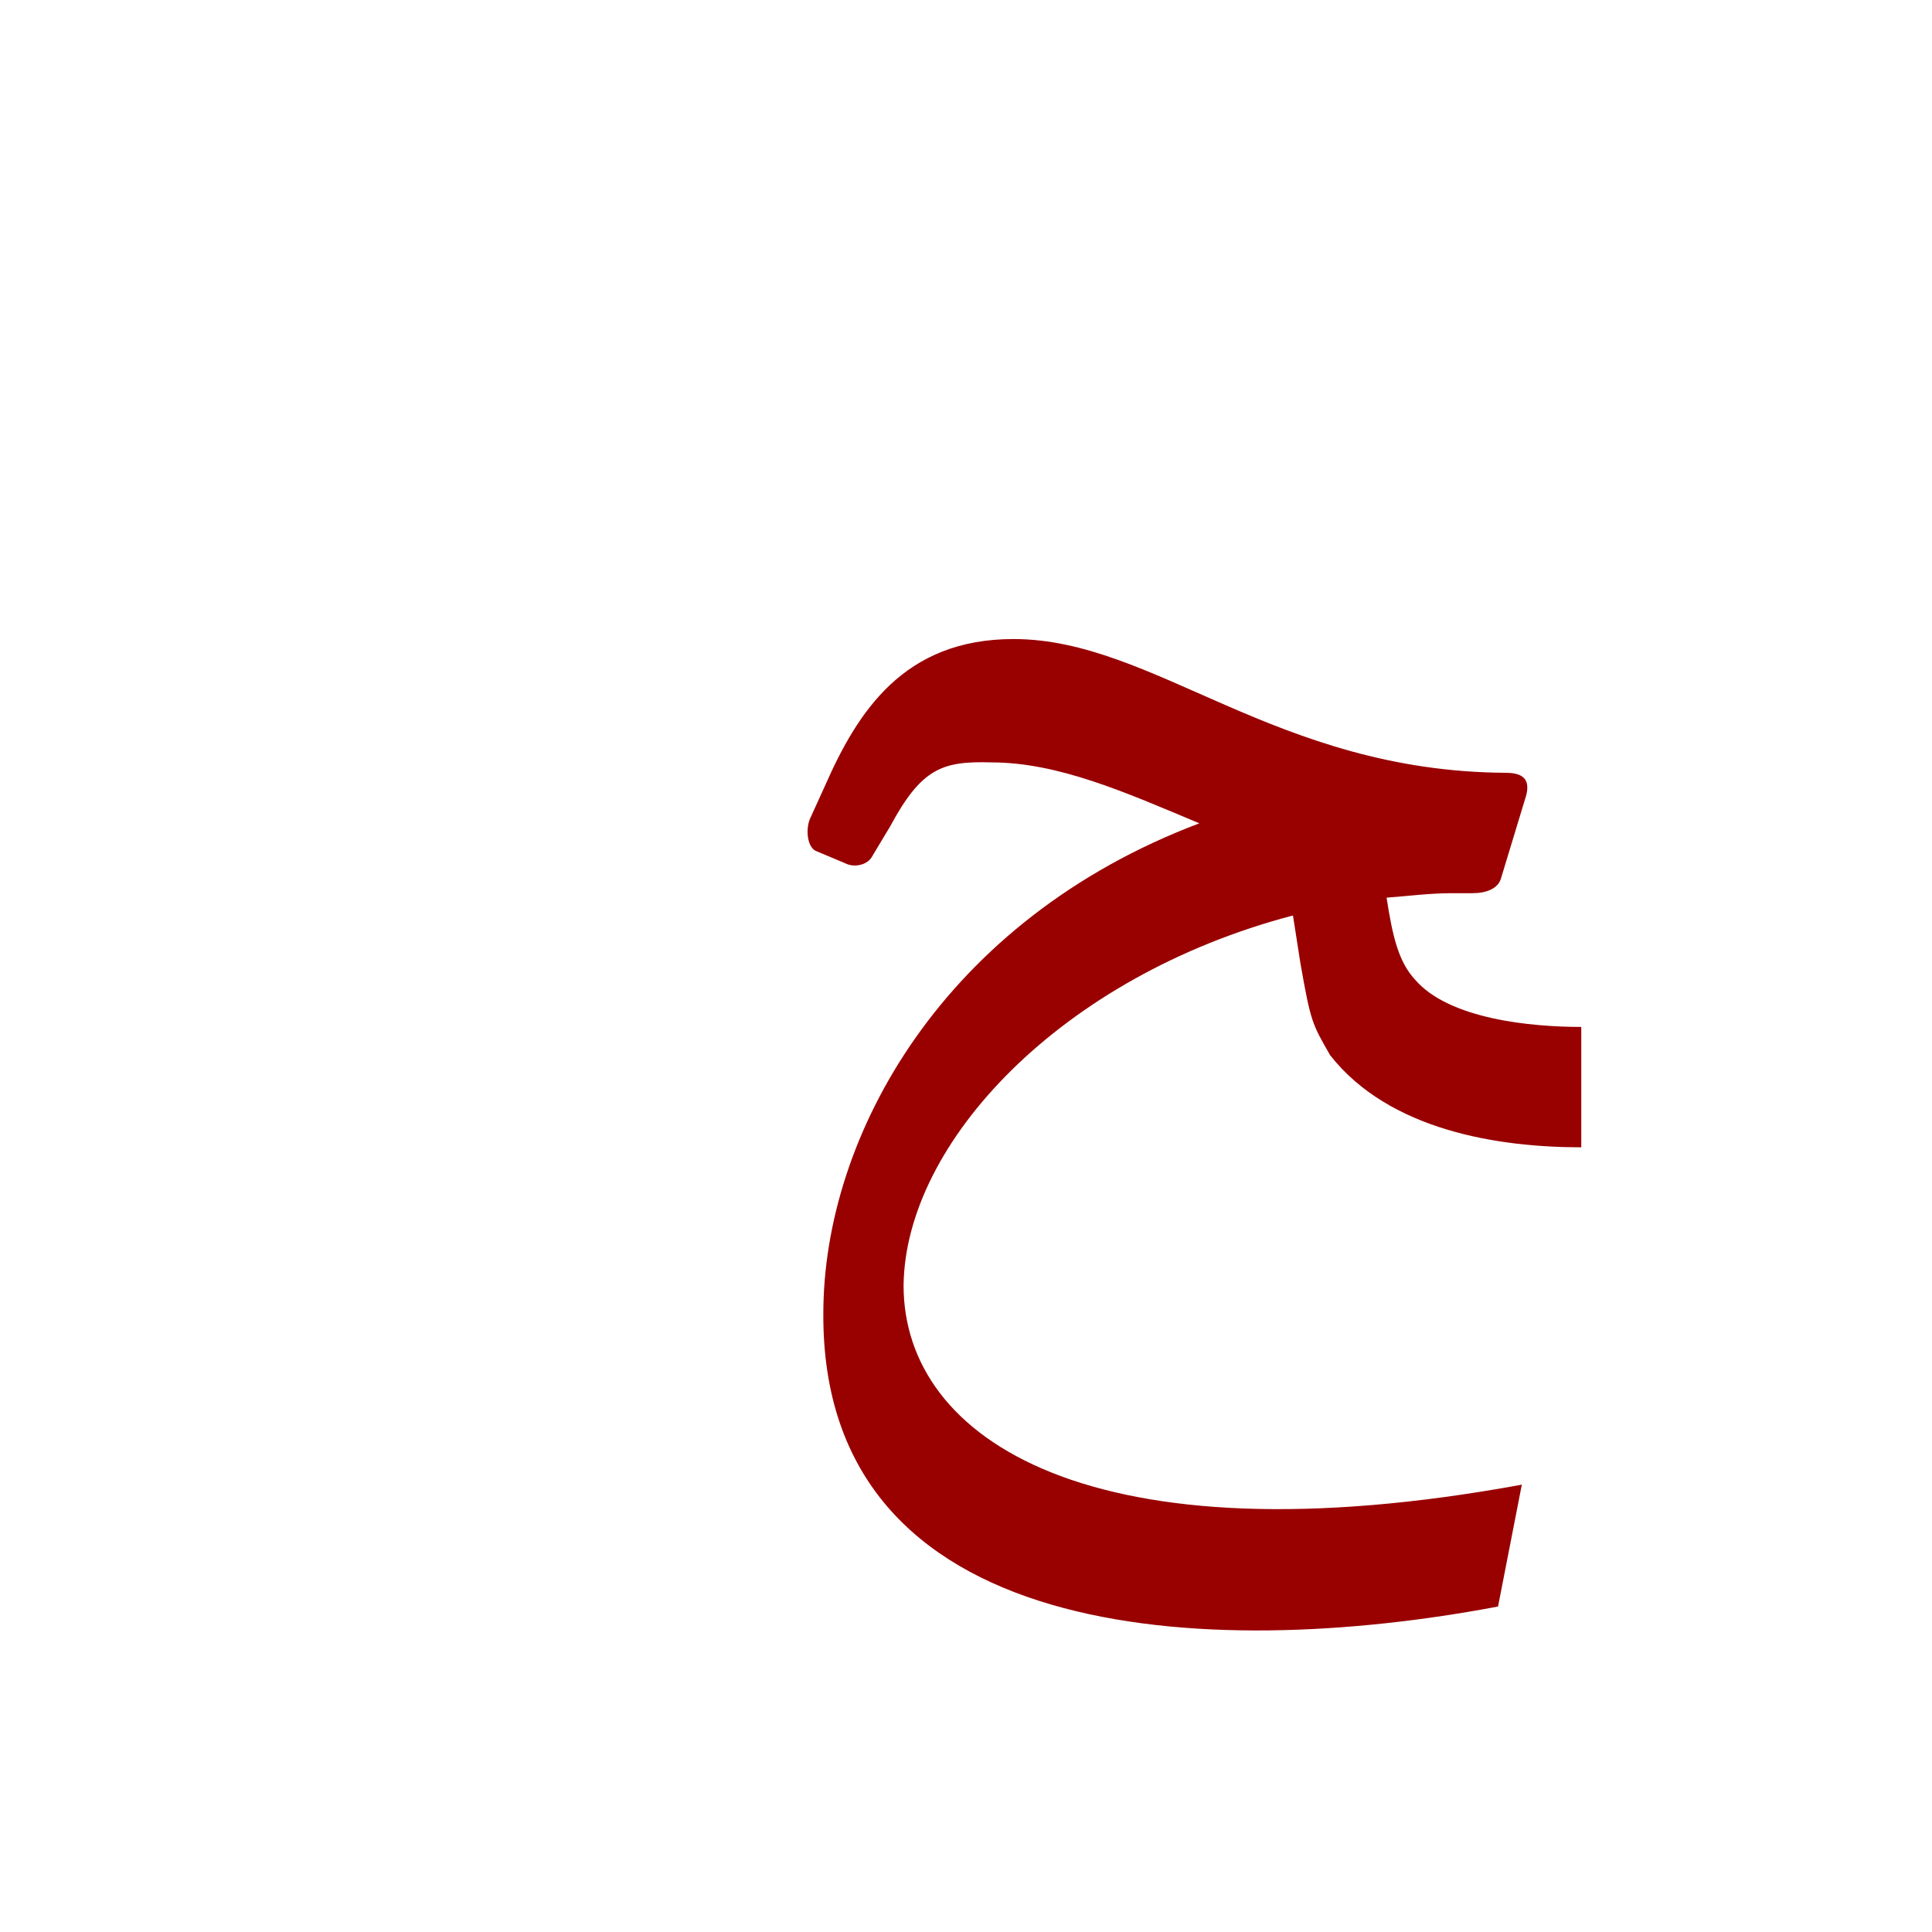
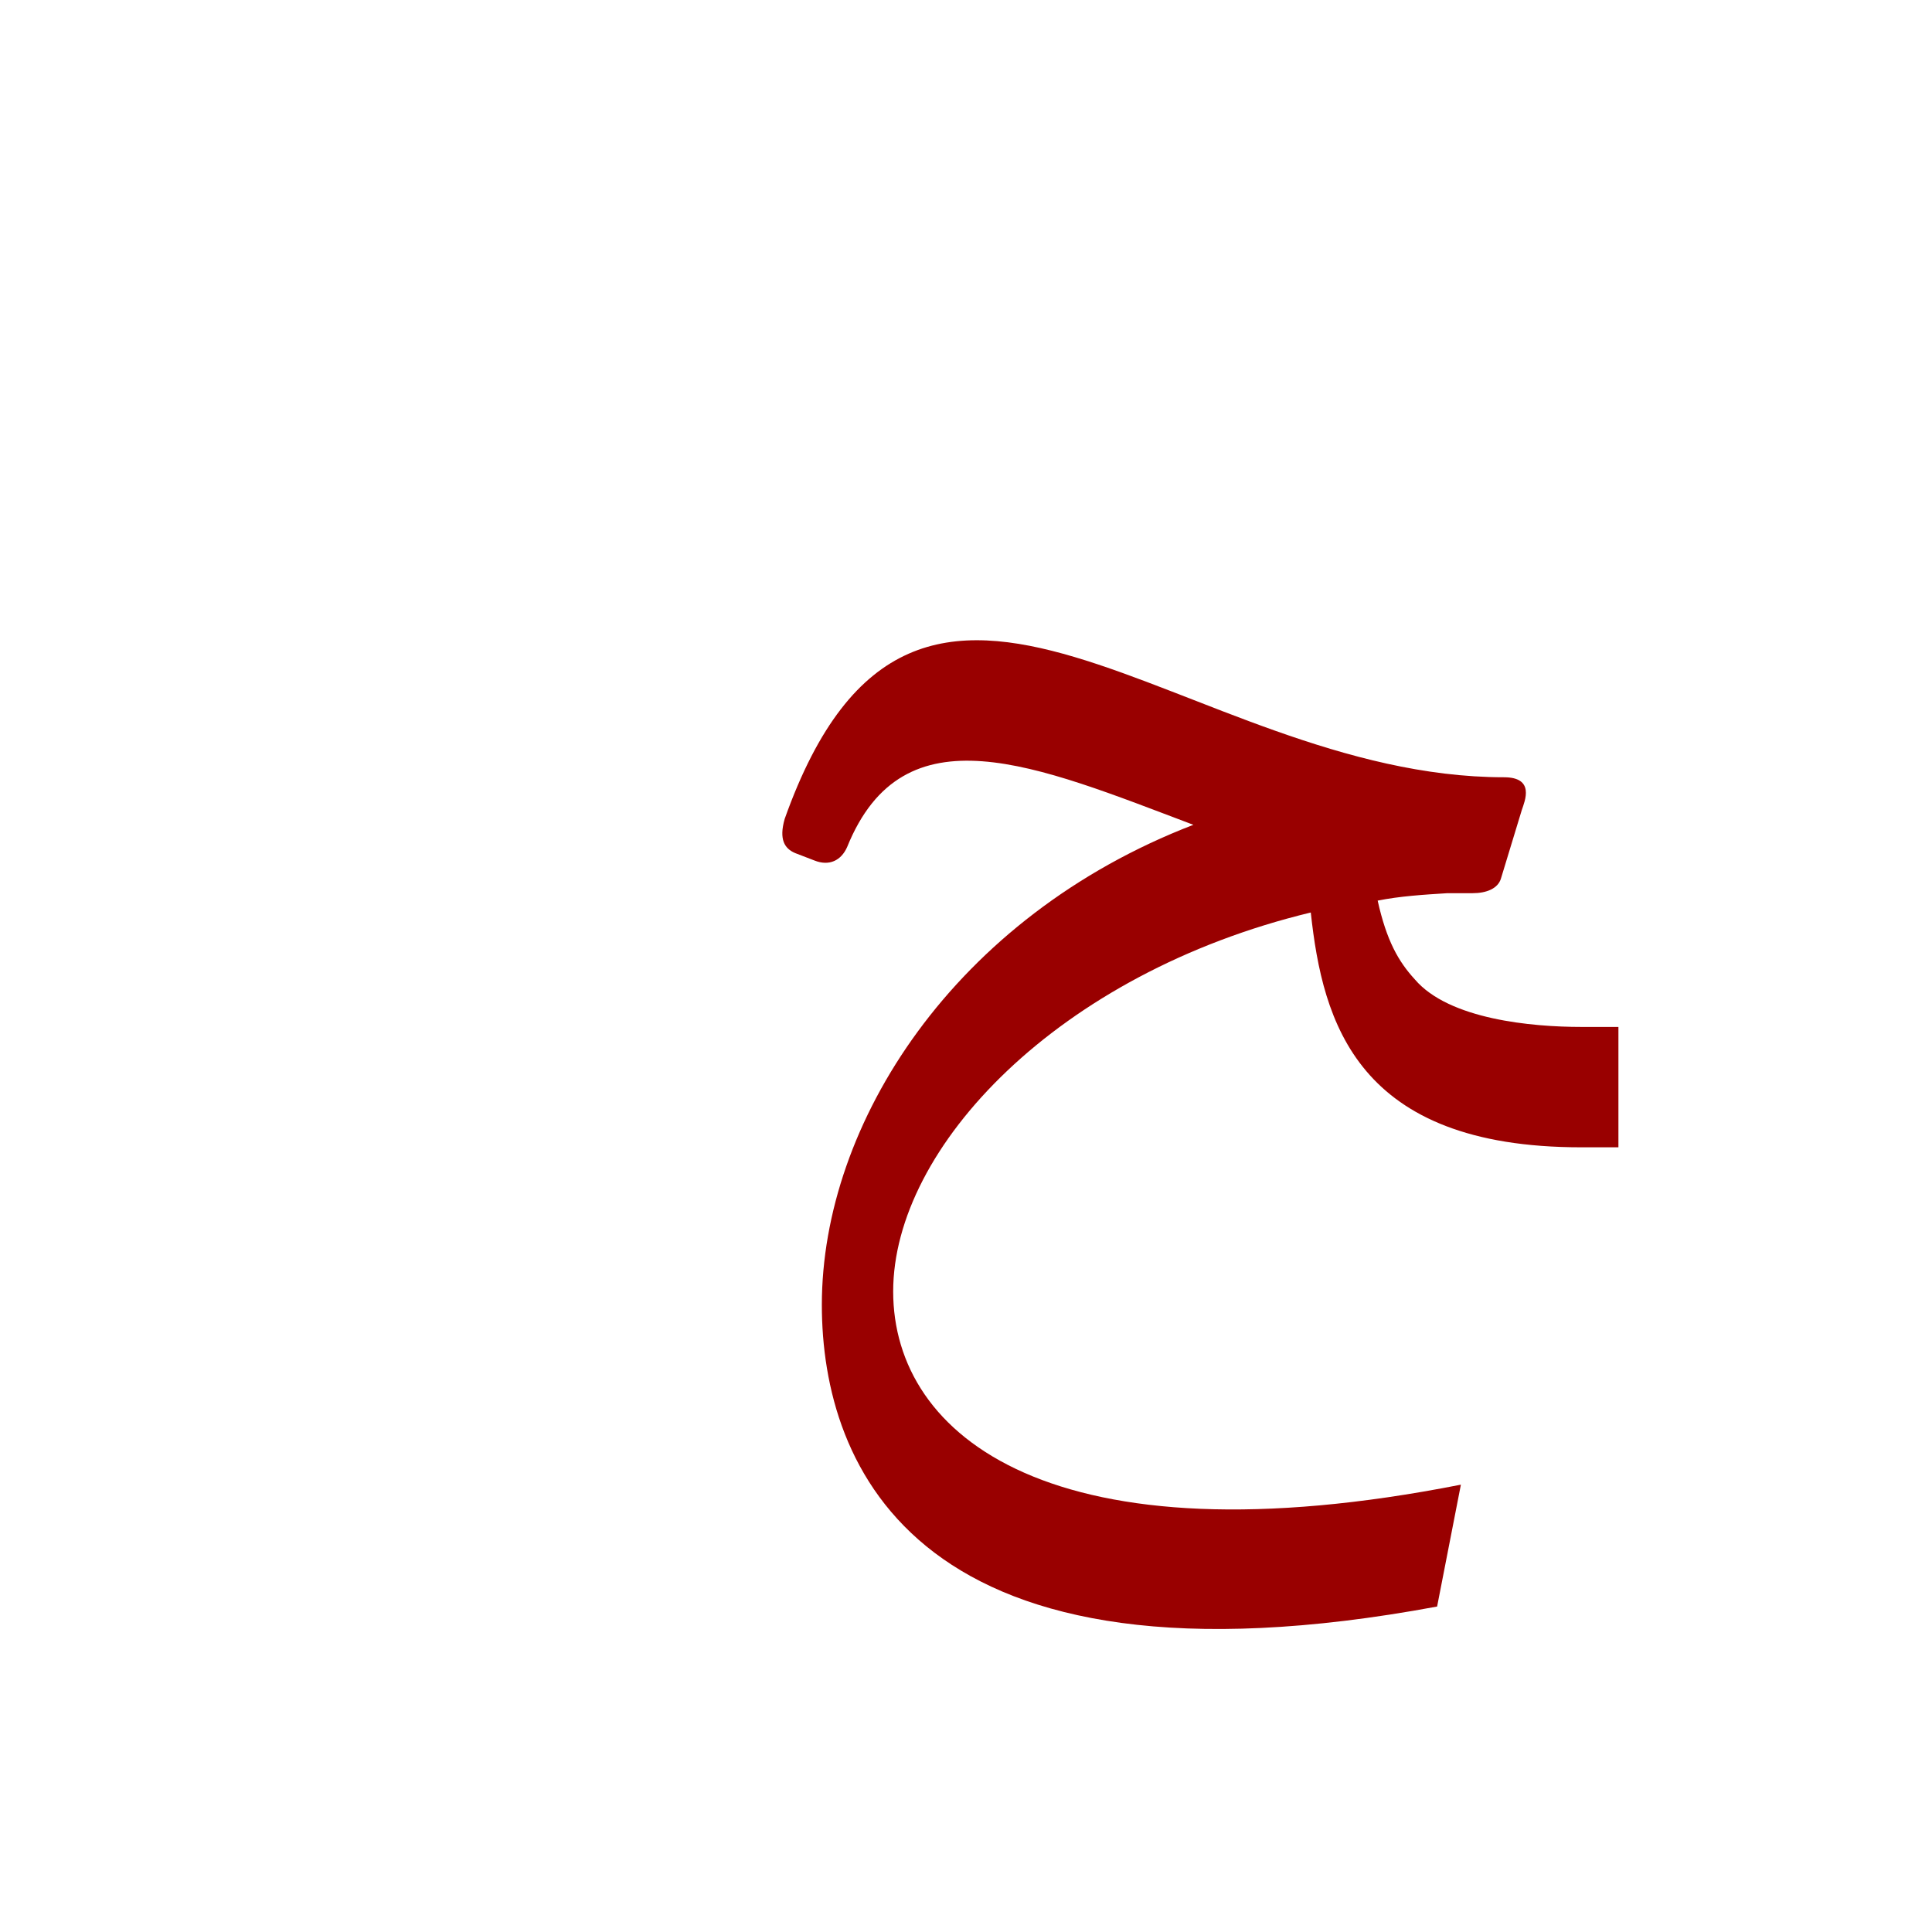
<svg xmlns="http://www.w3.org/2000/svg" xml:space="preserve" width="1300px" height="1300px" version="1.0" style="shape-rendering:geometricPrecision; text-rendering:geometricPrecision; image-rendering:optimizeQuality; fill-rule:evenodd; clip-rule:evenodd" viewBox="0 0 1300 1056">
  <defs>
    <style type="text/css">
   
    .fil1 {fill:black;fill-opacity:0.502}
    .fil3 {fill:#4D4D4D;fill-opacity:0.502}
    .fil2 {fill:#666633;fill-opacity:0.502}
    .fil4 {fill:#666666;fill-opacity:0.502}
    .fil0 {fill:gray}
    .fil5 {fill:#990000}
   
  </style>
  </defs>
  <g id="_900:master" visibility="hidden">
    <path class="fil0" d="M935 433l-40 -24c-34,133 7,241 181,241l1 0 0 -81 -4 0c-41,0 -92,-8 -121,-29 -24,-23 -27,-63 -17,-107z" />
    <path class="fil1" d="M991 487l32 -81c-147,0 -256,-113 -374,-113 -49,0 -98,24 -130,136l37 15c26,-64 56,-70 76,-70 99,0 256,113 359,113z" />
    <path class="fil2" d="M591 747c39,-147 254,-268 389,-264l28 -78c-238,1 -458,163 -485,343 -35,214 208,255 417,222l34 -81c-178,19 -413,12 -383,-142z" />
  </g>
  <g id="_100:master" visibility="hidden">
    <path class="fil0" d="M935 433l-40 -24c-34,133 7,241 181,241l1 0 0 -81 -4 0c-41,0 -92,-8 -121,-29 -24,-23 -27,-63 -17,-107z" />
    <path class="fil1" d="M991 487l32 -81c-147,0 -256,-113 -374,-113 -49,0 -98,24 -130,136l37 15c26,-64 56,-70 76,-70 99,0 256,113 359,113z" />
    <path class="fil2" d="M591 747c39,-147 254,-268 389,-264l28 -78c-238,1 -458,163 -485,343 -35,214 208,255 417,222l34 -81c-178,19 -413,12 -383,-142z" />
  </g>
  <g id="Layer_x0020_1" visibility="hidden">
    <path class="fil1" d="M872 369l-45 37c15,169 69,244 239,244l0 -81c-129,3 -172,-49 -194,-200z" />
    <path class="fil3" d="M585 764c16,-147 229,-293 407,-293l15 -81c-279,0 -441,186 -465,336l43 38z" />
    <path class="fil4" d="M595 679l-53 47c-13,62 -11,163 86,215 61,33 168,50 314,17l17 -81c-137,26 -239,22 -301,-13 -69,-38 -90,-107 -63,-185z" />
    <path class="fil1" d="M991 471l32 -81c-147,-1 -371,-164 -452,-115 -42,26 -59,77 -85,151l37 15c27,-64 56,-83 76,-83 100,0 251,113 392,113z" />
  </g>
  <g id="Layer_x0020_2">
-     <path class="fil5" d="M870 494c-156,41 -261,153 -262,249 0,104 127,187 416,134l-16 82c-196,37 -455,25 -454,-197 0,-120 81,-265 253,-330 -50,-21 -95,-41 -140,-41 -33,-1 -47,4 -68,43l-12 20c-3,6 -12,8 -18,5l-19 -8c-7,-2 -8,-15 -5,-22l10 -22c22,-50 53,-99 127,-99 95,0 176,89 331,90 10,0 17,3 14,15l-17 56c-2,7 -10,10 -19,10 -5,0 -10,0 -14,0 -15,0 -30,2 -44,3 4,26 8,43 19,55 23,27 79,32 112,32l0 81c-55,0 -129,-11 -169,-62 -12,-21 -13,-22 -20,-62l-5 -32z" />
+     <path class="fil5" d="M882 492c-170,41 -281,158 -281,255 0,98 108,184 382,130l-16 82c-350,65 -414,-94 -414,-203 0,-122 89,-261 250,-323 -106,-40 -195,-79 -233,15 -4,9 -12,13 -22,9l-13 -5c-7,-3 -11,-9 -7,-23 90,-253 269,-28 484,-28 21,0 14,16 12,22l-14 46c-2,7 -10,10 -19,10 -6,0 -11,0 -17,0 -16,1 -32,2 -47,5 6,27 14,41 25,53 23,27 79,32 112,32l25 0 0 81 -25 0c-151,0 -174,-84 -182,-158z" />
  </g>
</svg>
